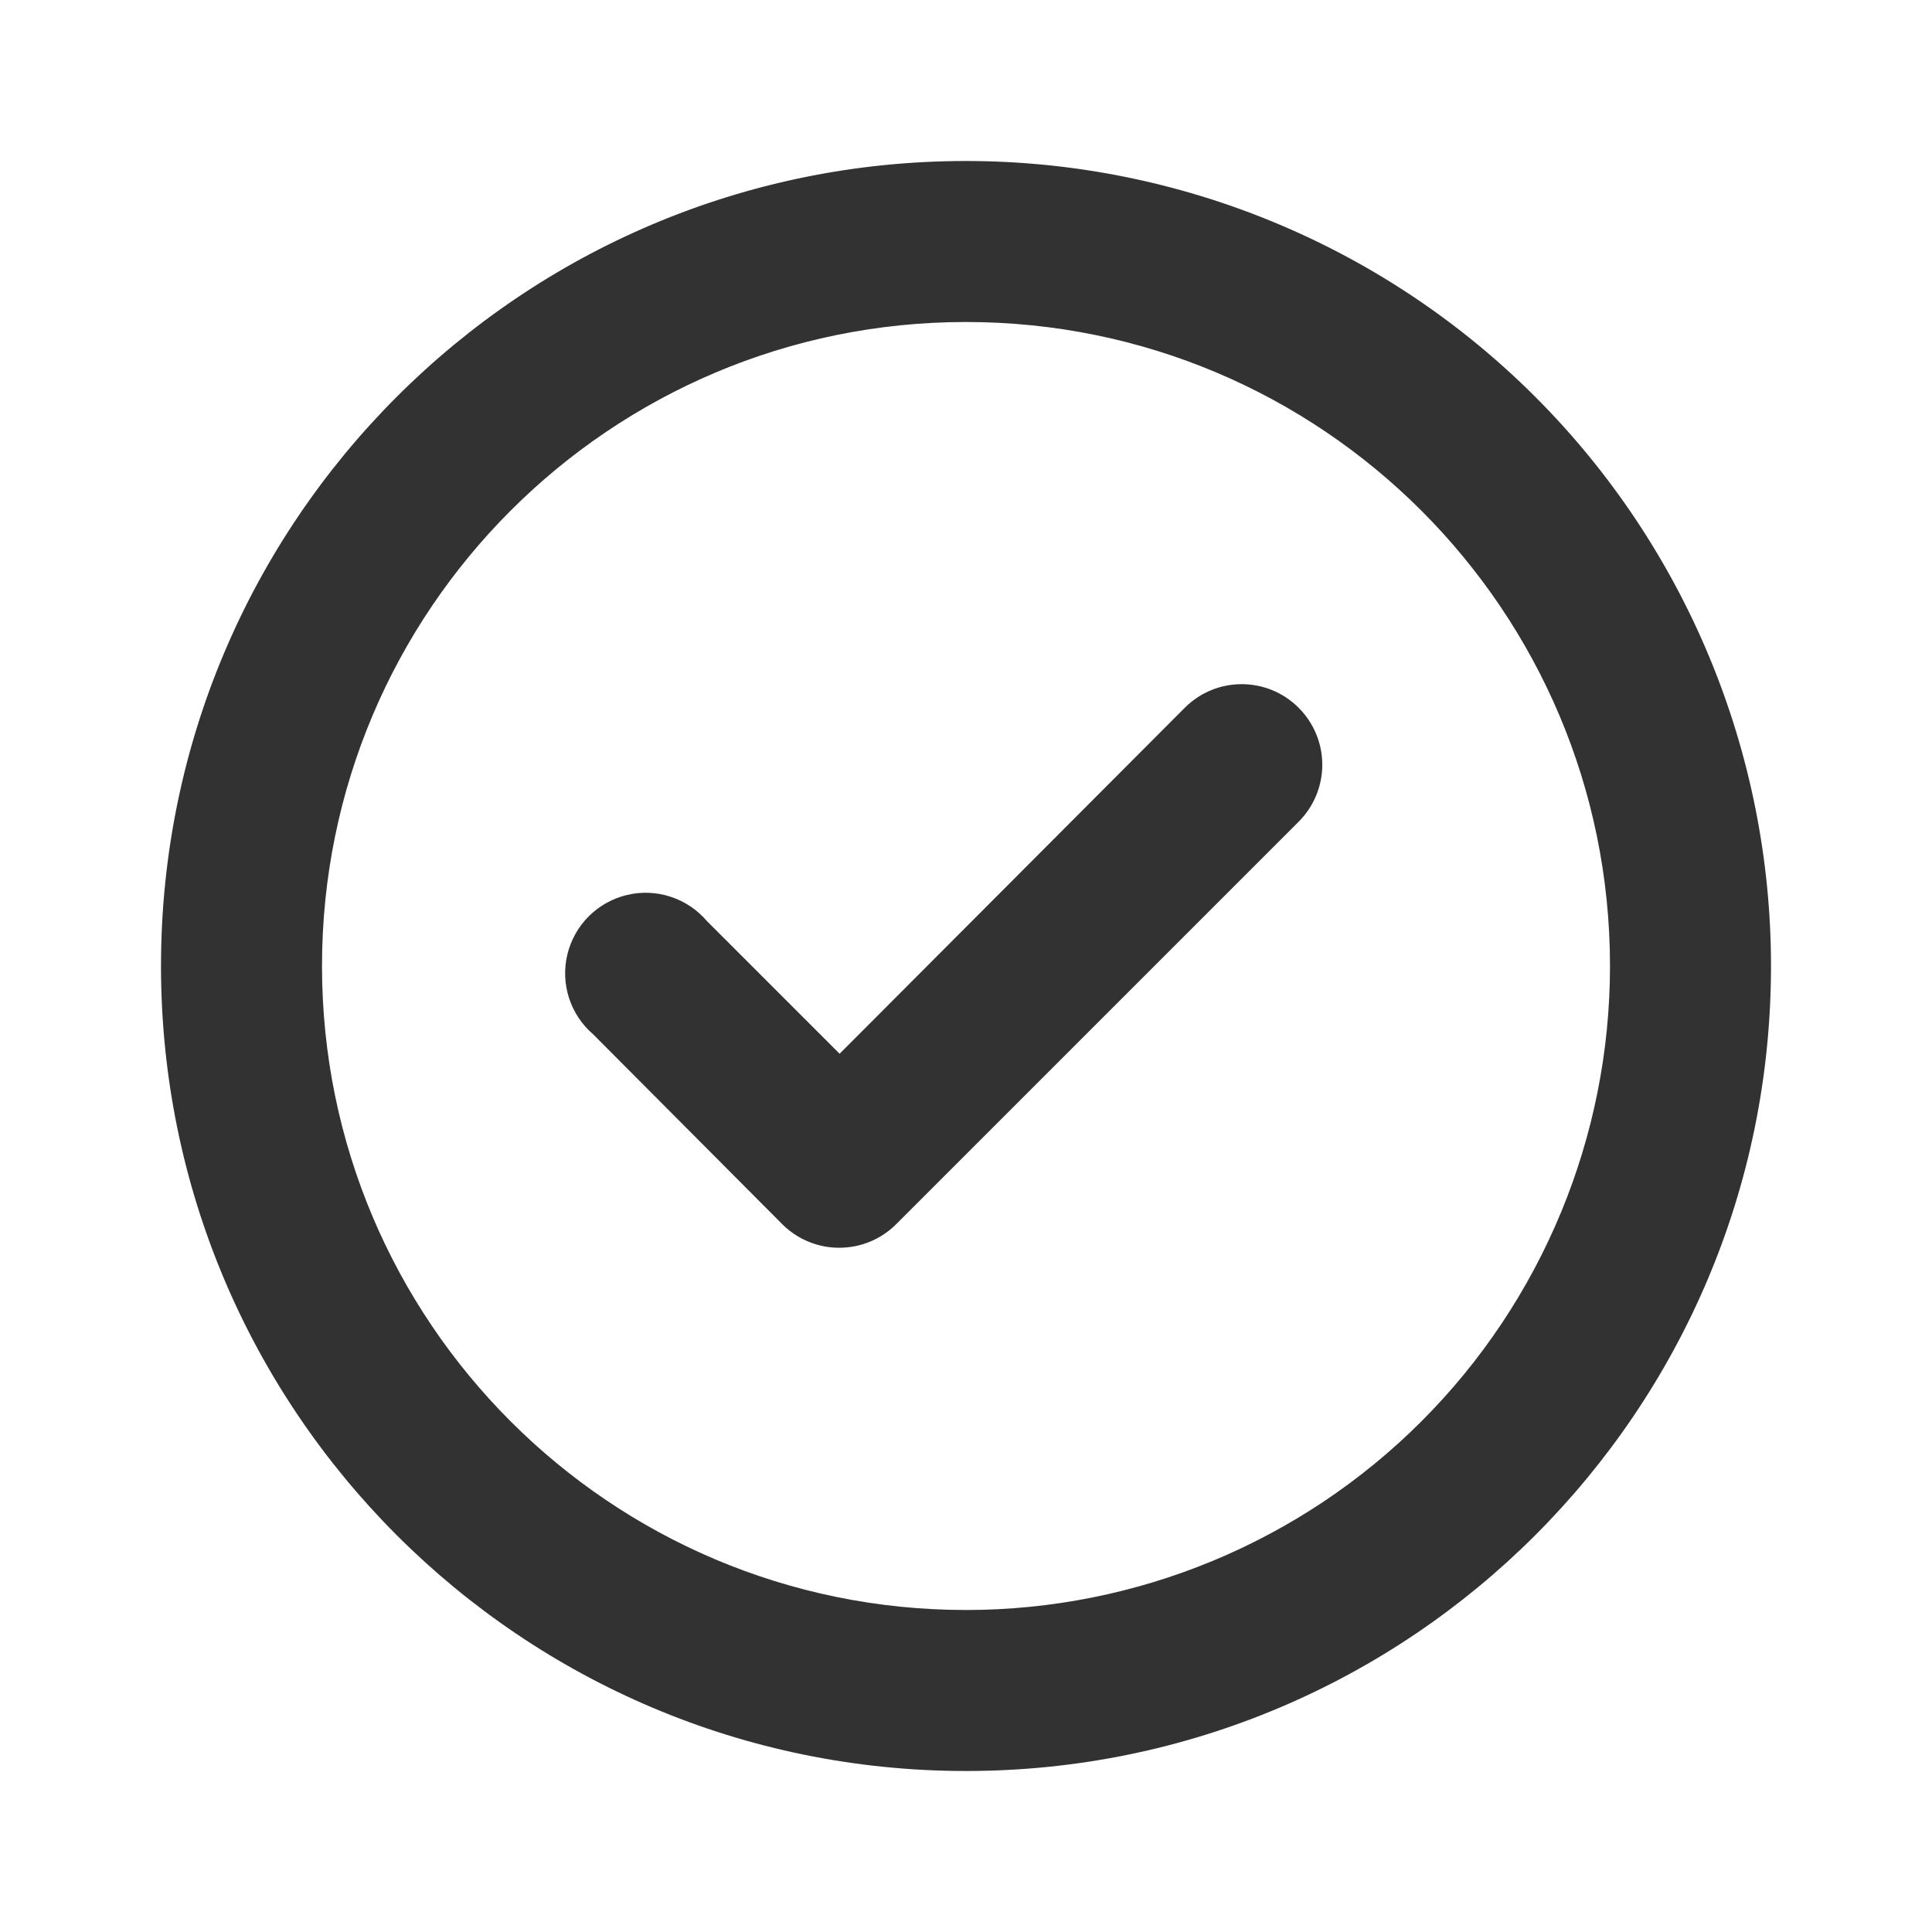
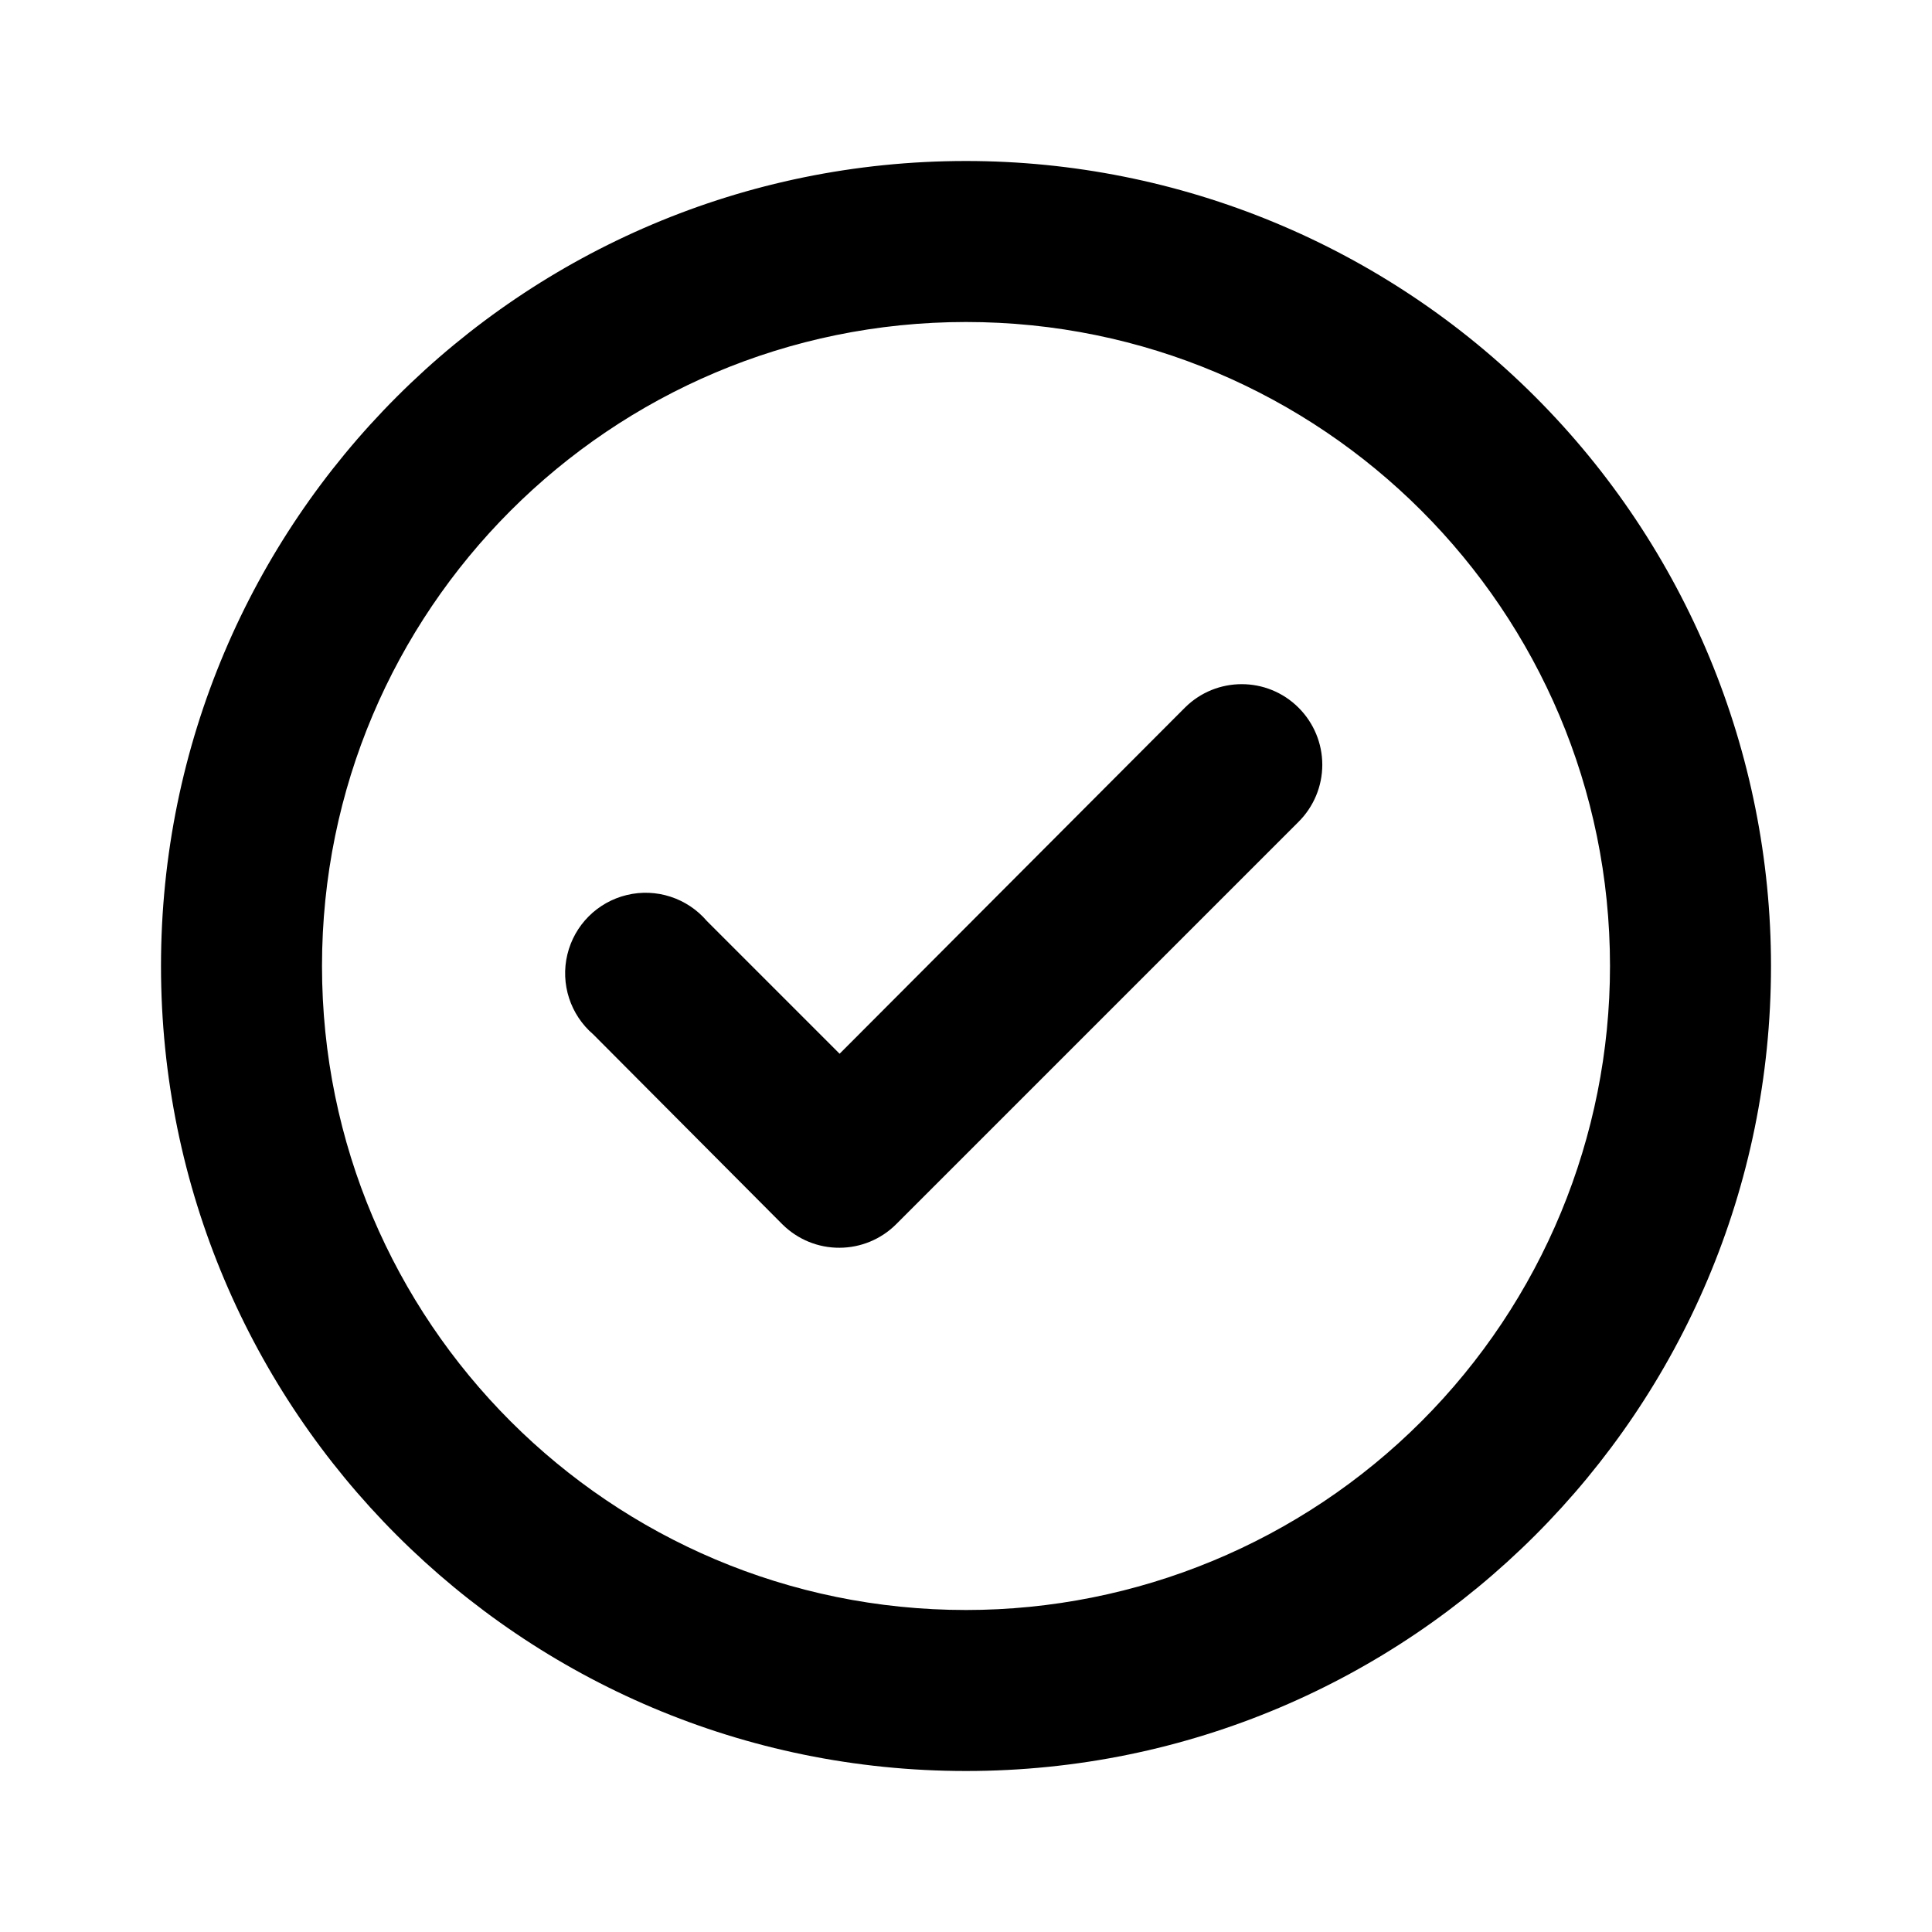
<svg xmlns="http://www.w3.org/2000/svg" width="24" height="24" viewBox="0 0 24 24" fill="none">
-   <path fill-rule="evenodd" clip-rule="evenodd" d="M14.72 8.79L10.43 13.09L8.78 11.44C8.536 11.155 8.152 11.03 7.787 11.118C7.421 11.206 7.136 11.491 7.048 11.857C6.96 12.222 7.085 12.606 7.37 12.85L9.72 15.21C9.909 15.397 10.164 15.502 10.43 15.5C10.692 15.499 10.944 15.395 11.13 15.21L16.13 10.21C16.319 10.022 16.426 9.767 16.426 9.5C16.426 9.233 16.319 8.978 16.13 8.79C15.74 8.402 15.11 8.402 14.72 8.79ZM12 2C6.477 2 2 6.477 2 12C2 17.523 6.477 22 12 22C17.523 22 22 17.523 22 12C22 9.348 20.946 6.804 19.071 4.929C17.196 3.054 14.652 2 12 2ZM12 20C7.582 20 4 16.418 4 12C4 7.582 7.582 4 12 4C16.418 4 20 7.582 20 12C20 14.122 19.157 16.157 17.657 17.657C16.157 19.157 14.122 20 12 20Z" fill="#323232" />
+   <path fill-rule="evenodd" clip-rule="evenodd" d="M14.72 8.79L10.43 13.09L8.78 11.44C8.536 11.155 8.152 11.03 7.787 11.118C7.421 11.206 7.136 11.491 7.048 11.857C6.96 12.222 7.085 12.606 7.37 12.85L9.72 15.21C9.909 15.397 10.164 15.502 10.43 15.5C10.692 15.499 10.944 15.395 11.13 15.21L16.13 10.21C16.319 10.022 16.426 9.767 16.426 9.5C16.426 9.233 16.319 8.978 16.13 8.79C15.74 8.402 15.11 8.402 14.72 8.79ZM12 2C6.477 2 2 6.477 2 12C2 17.523 6.477 22 12 22C17.523 22 22 17.523 22 12C22 9.348 20.946 6.804 19.071 4.929C17.196 3.054 14.652 2 12 2ZM12 20C7.582 20 4 16.418 4 12C4 7.582 7.582 4 12 4C16.418 4 20 7.582 20 12C20 14.122 19.157 16.157 17.657 17.657C16.157 19.157 14.122 20 12 20Z" fill="currentColor" />
</svg>
